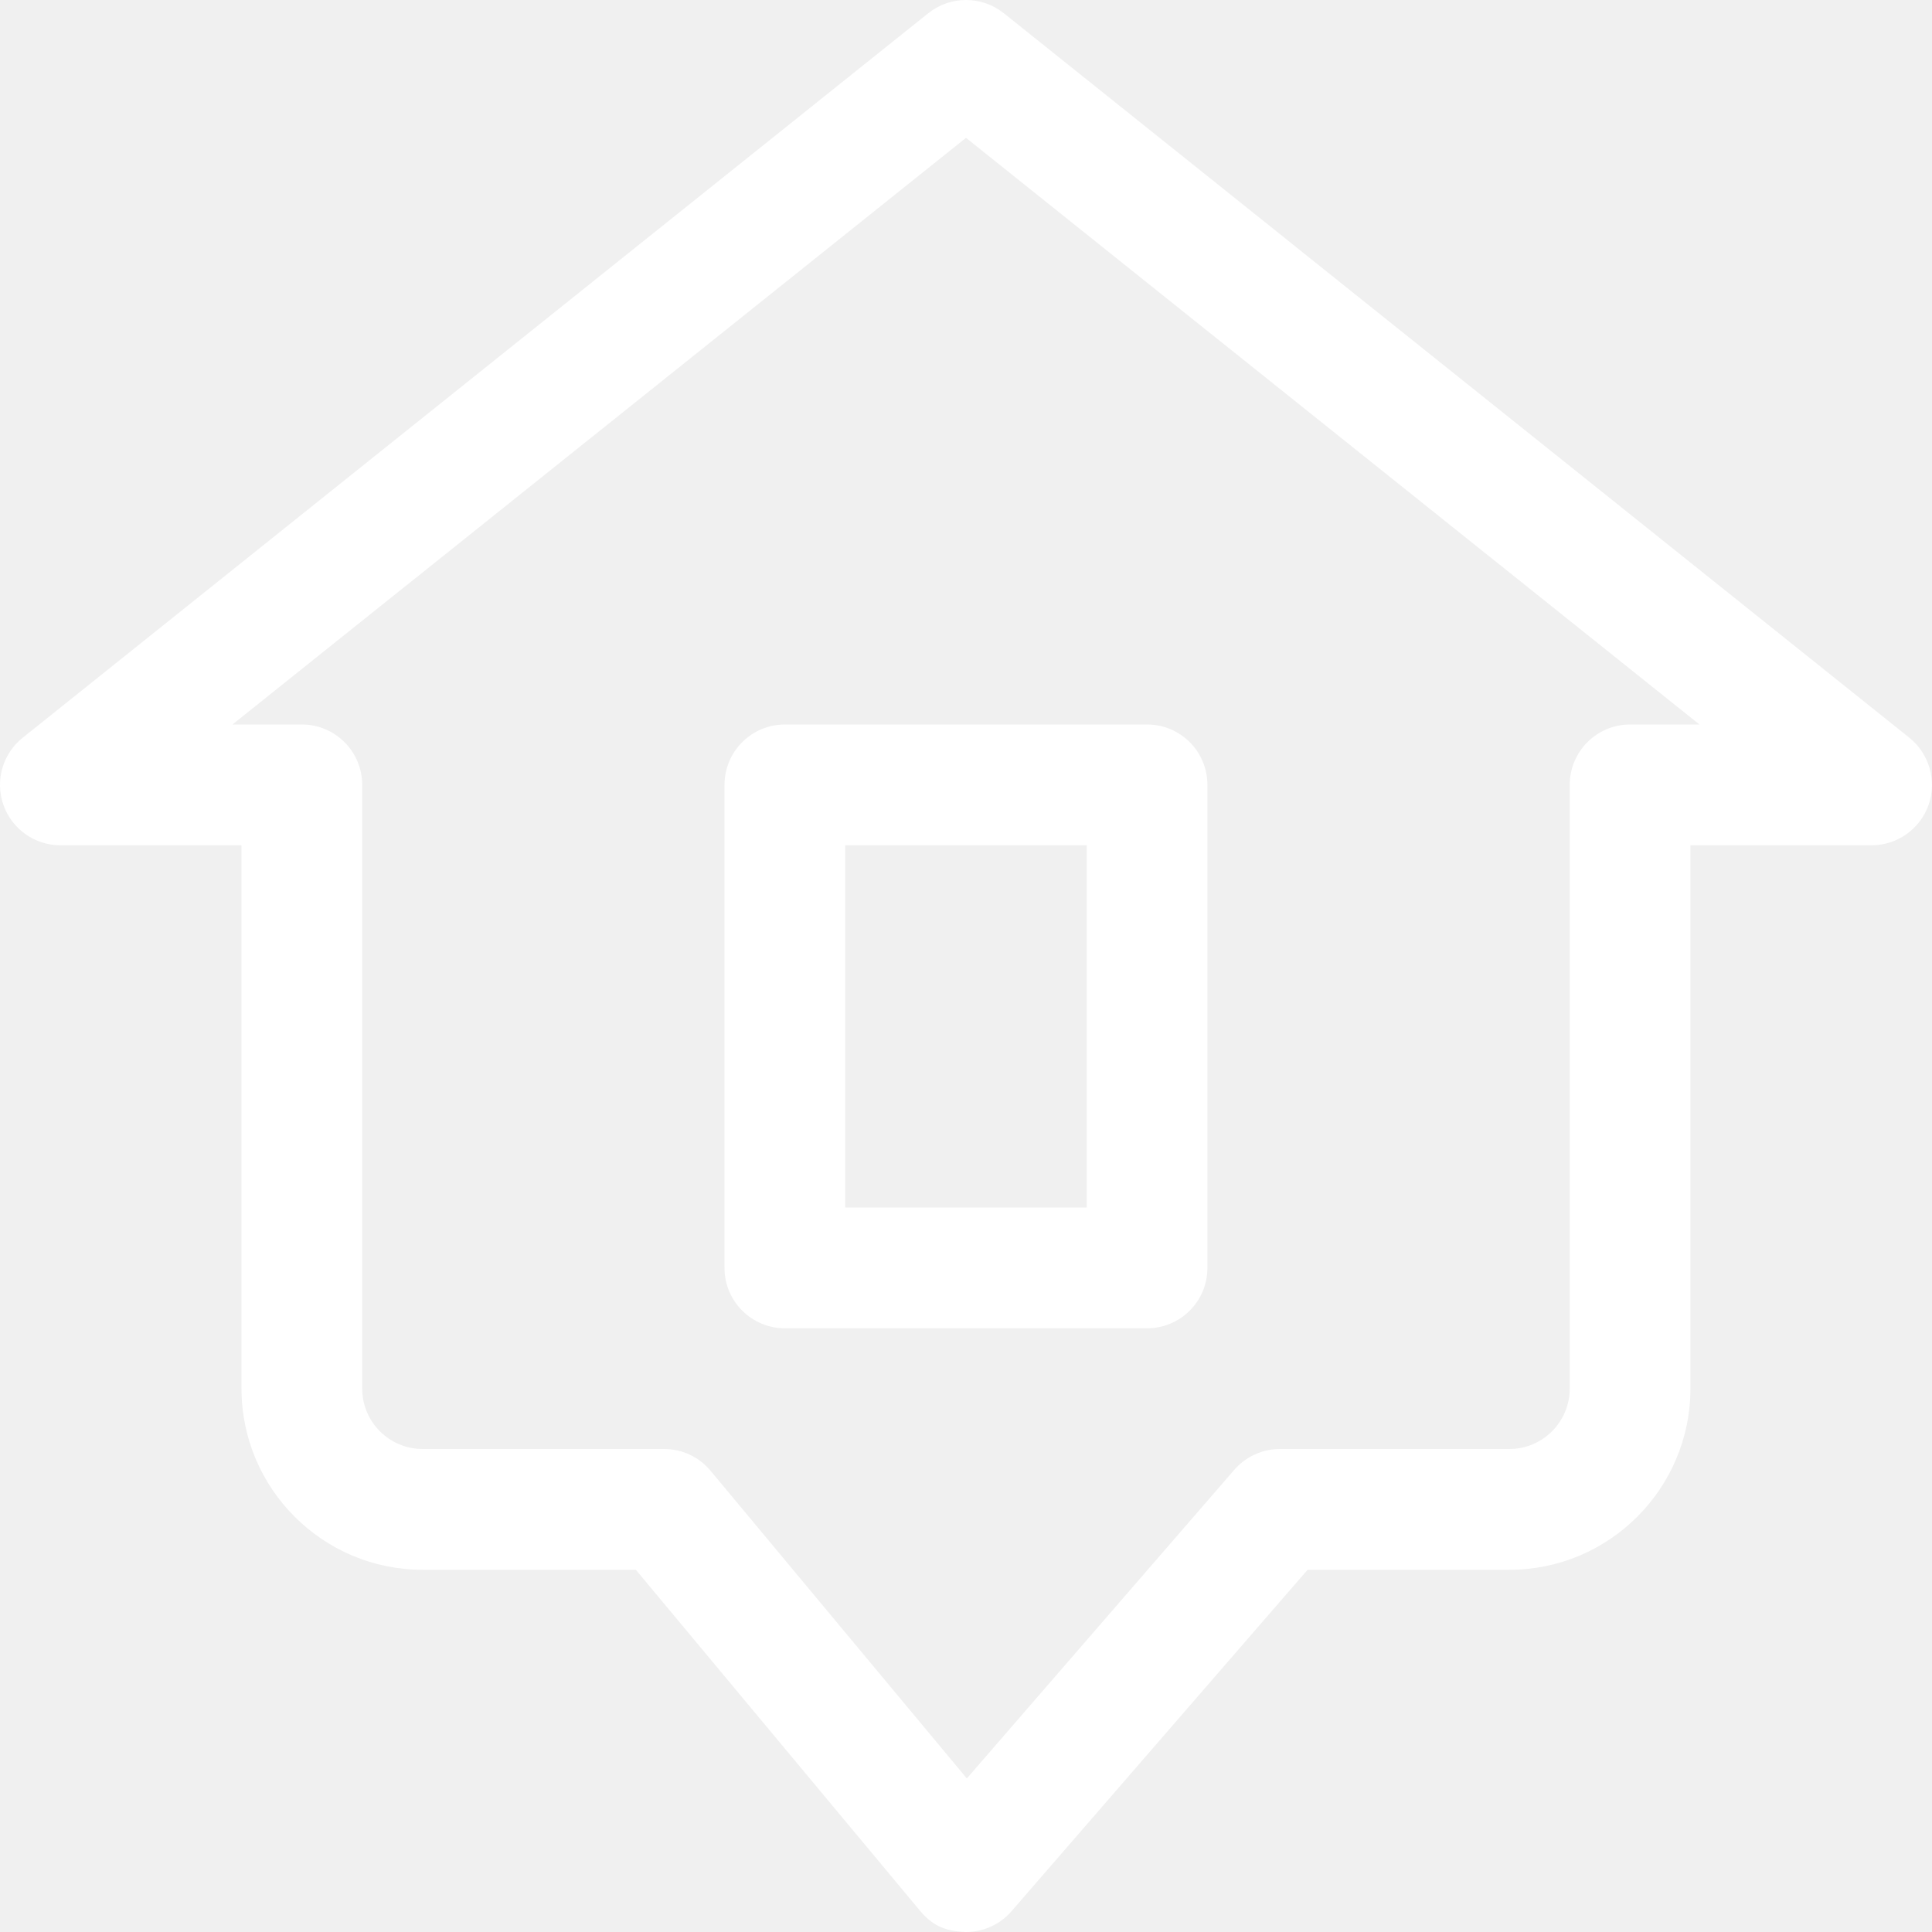
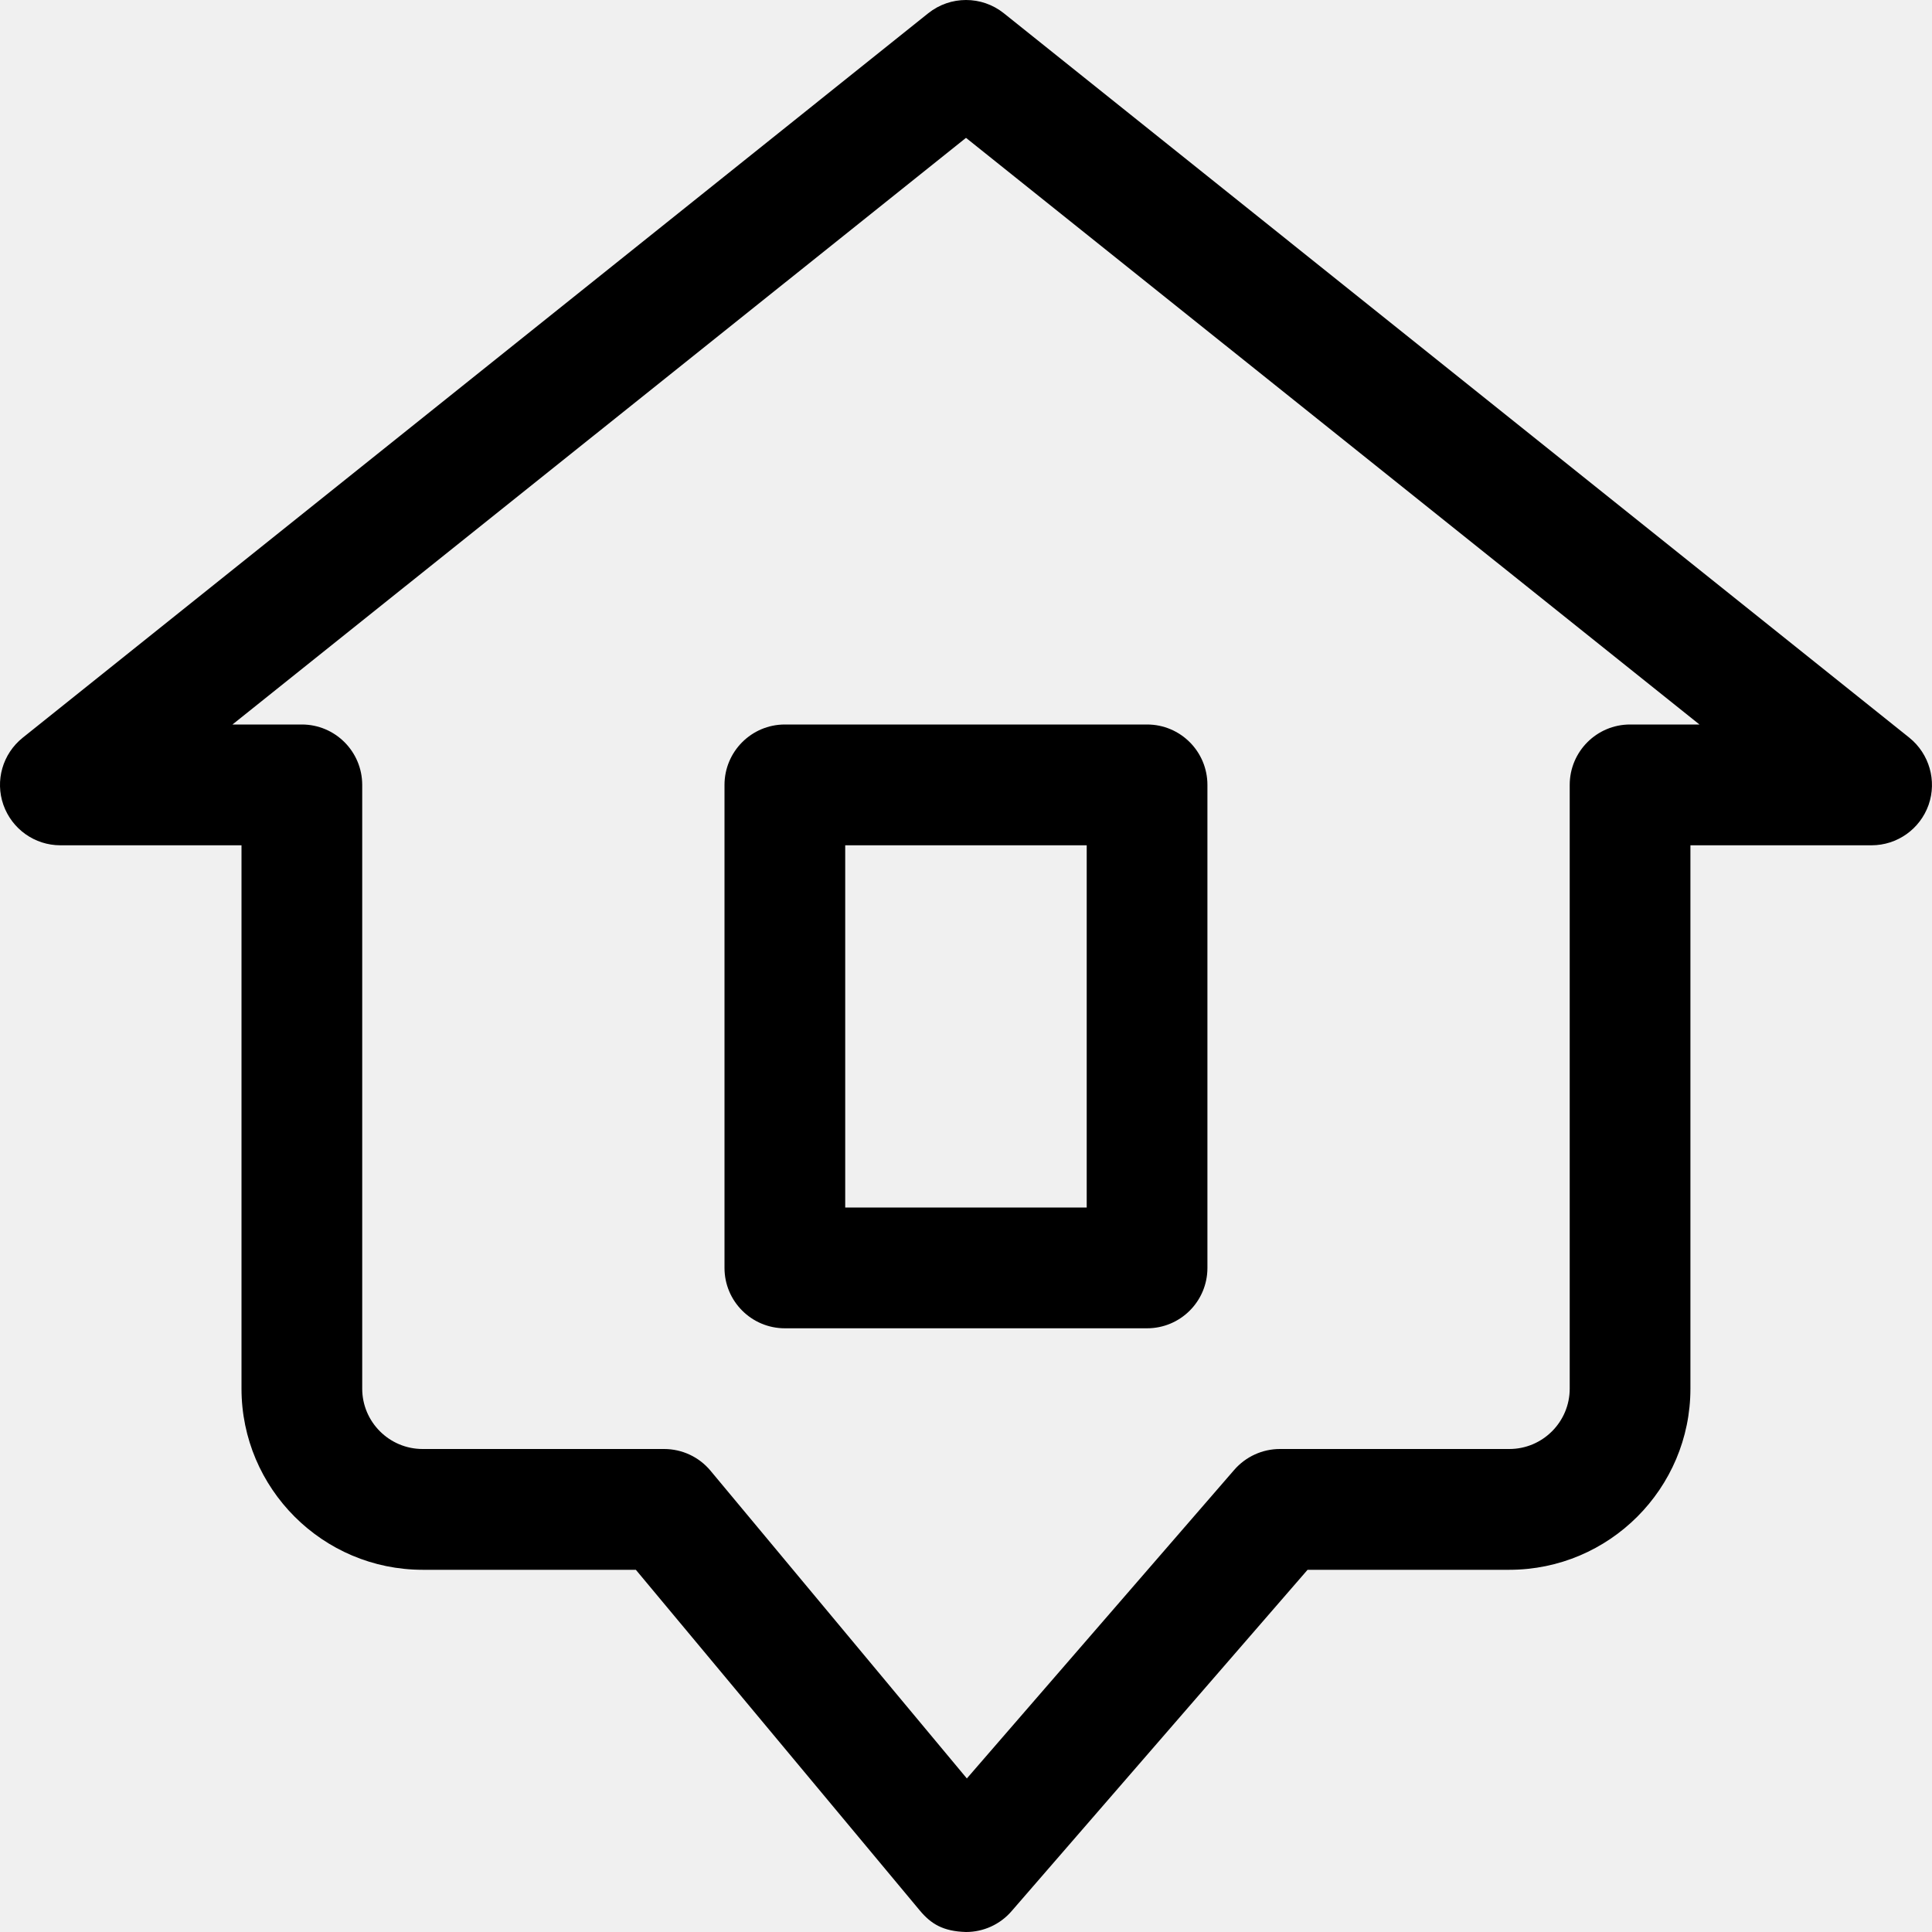
<svg xmlns="http://www.w3.org/2000/svg" width="25" height="25" viewBox="0 0 25 25" fill="none">
-   <path d="M24.707 9.546L12.989 0.171C12.703 -0.057 12.298 -0.057 12.012 0.171L0.294 9.546C0.034 9.754 -0.066 10.102 0.044 10.415C0.155 10.729 0.45 10.938 0.781 10.938H3.125V17.969C3.125 19.261 4.176 20.313 5.469 20.313H8.228L11.9 24.719C12.048 24.897 12.204 24.991 12.5 25C12.726 25 12.942 24.902 13.09 24.73L16.92 20.313H19.531C20.823 20.313 21.874 19.261 21.874 17.969V10.938H24.218C24.549 10.938 24.845 10.729 24.956 10.415C25.065 10.102 24.965 9.754 24.707 9.546ZM21.093 9.375C20.662 9.375 20.312 9.725 20.312 10.157V17.969C20.312 18.399 19.962 18.75 19.531 18.75H16.562C16.335 18.75 16.12 18.849 15.971 19.02L12.511 23.013L9.194 19.031C9.045 18.852 8.825 18.75 8.594 18.75H5.469C5.037 18.75 4.687 18.399 4.687 17.969V10.157C4.687 9.725 4.337 9.375 3.906 9.375H3.008L12.5 1.784L21.991 9.375H21.093Z" fill="white" />
-   <path d="M14.843 9.375H10.156C9.725 9.375 9.375 9.725 9.375 10.157V16.407C9.375 16.838 9.725 17.188 10.156 17.188H14.843C15.275 17.188 15.624 16.838 15.624 16.407V10.157C15.624 9.725 15.275 9.375 14.843 9.375ZM14.062 15.625H10.937V10.938H14.062V15.625Z" fill="white" />
+   <path d="M24.707 9.546L12.989 0.171C12.703 -0.057 12.298 -0.057 12.012 0.171L0.294 9.546C0.034 9.754 -0.066 10.102 0.044 10.415C0.155 10.729 0.45 10.938 0.781 10.938H3.125V17.969C3.125 19.261 4.176 20.313 5.469 20.313H8.228L11.9 24.719C12.048 24.897 12.204 24.991 12.5 25C12.726 25 12.942 24.902 13.09 24.73L16.92 20.313H19.531C20.823 20.313 21.874 19.261 21.874 17.969V10.938H24.218C24.549 10.938 24.845 10.729 24.956 10.415C25.065 10.102 24.965 9.754 24.707 9.546ZM21.093 9.375C20.662 9.375 20.312 9.725 20.312 10.157V17.969C20.312 18.399 19.962 18.75 19.531 18.75H16.562C16.335 18.75 16.12 18.849 15.971 19.02L12.511 23.013L9.194 19.031C9.045 18.852 8.825 18.75 8.594 18.75H5.469C5.037 18.75 4.687 18.399 4.687 17.969V10.157C4.687 9.725 4.337 9.375 3.906 9.375H3.008L12.5 1.784L21.991 9.375H21.093Z" fill="currentColor" />
+   <path d="M14.843 9.375H10.156C9.725 9.375 9.375 9.725 9.375 10.157V16.407C9.375 16.838 9.725 17.188 10.156 17.188H14.843C15.275 17.188 15.624 16.838 15.624 16.407V10.157C15.624 9.725 15.275 9.375 14.843 9.375ZM14.062 15.625H10.937V10.938H14.062V15.625Z" fill="currentColor" />
</svg>
